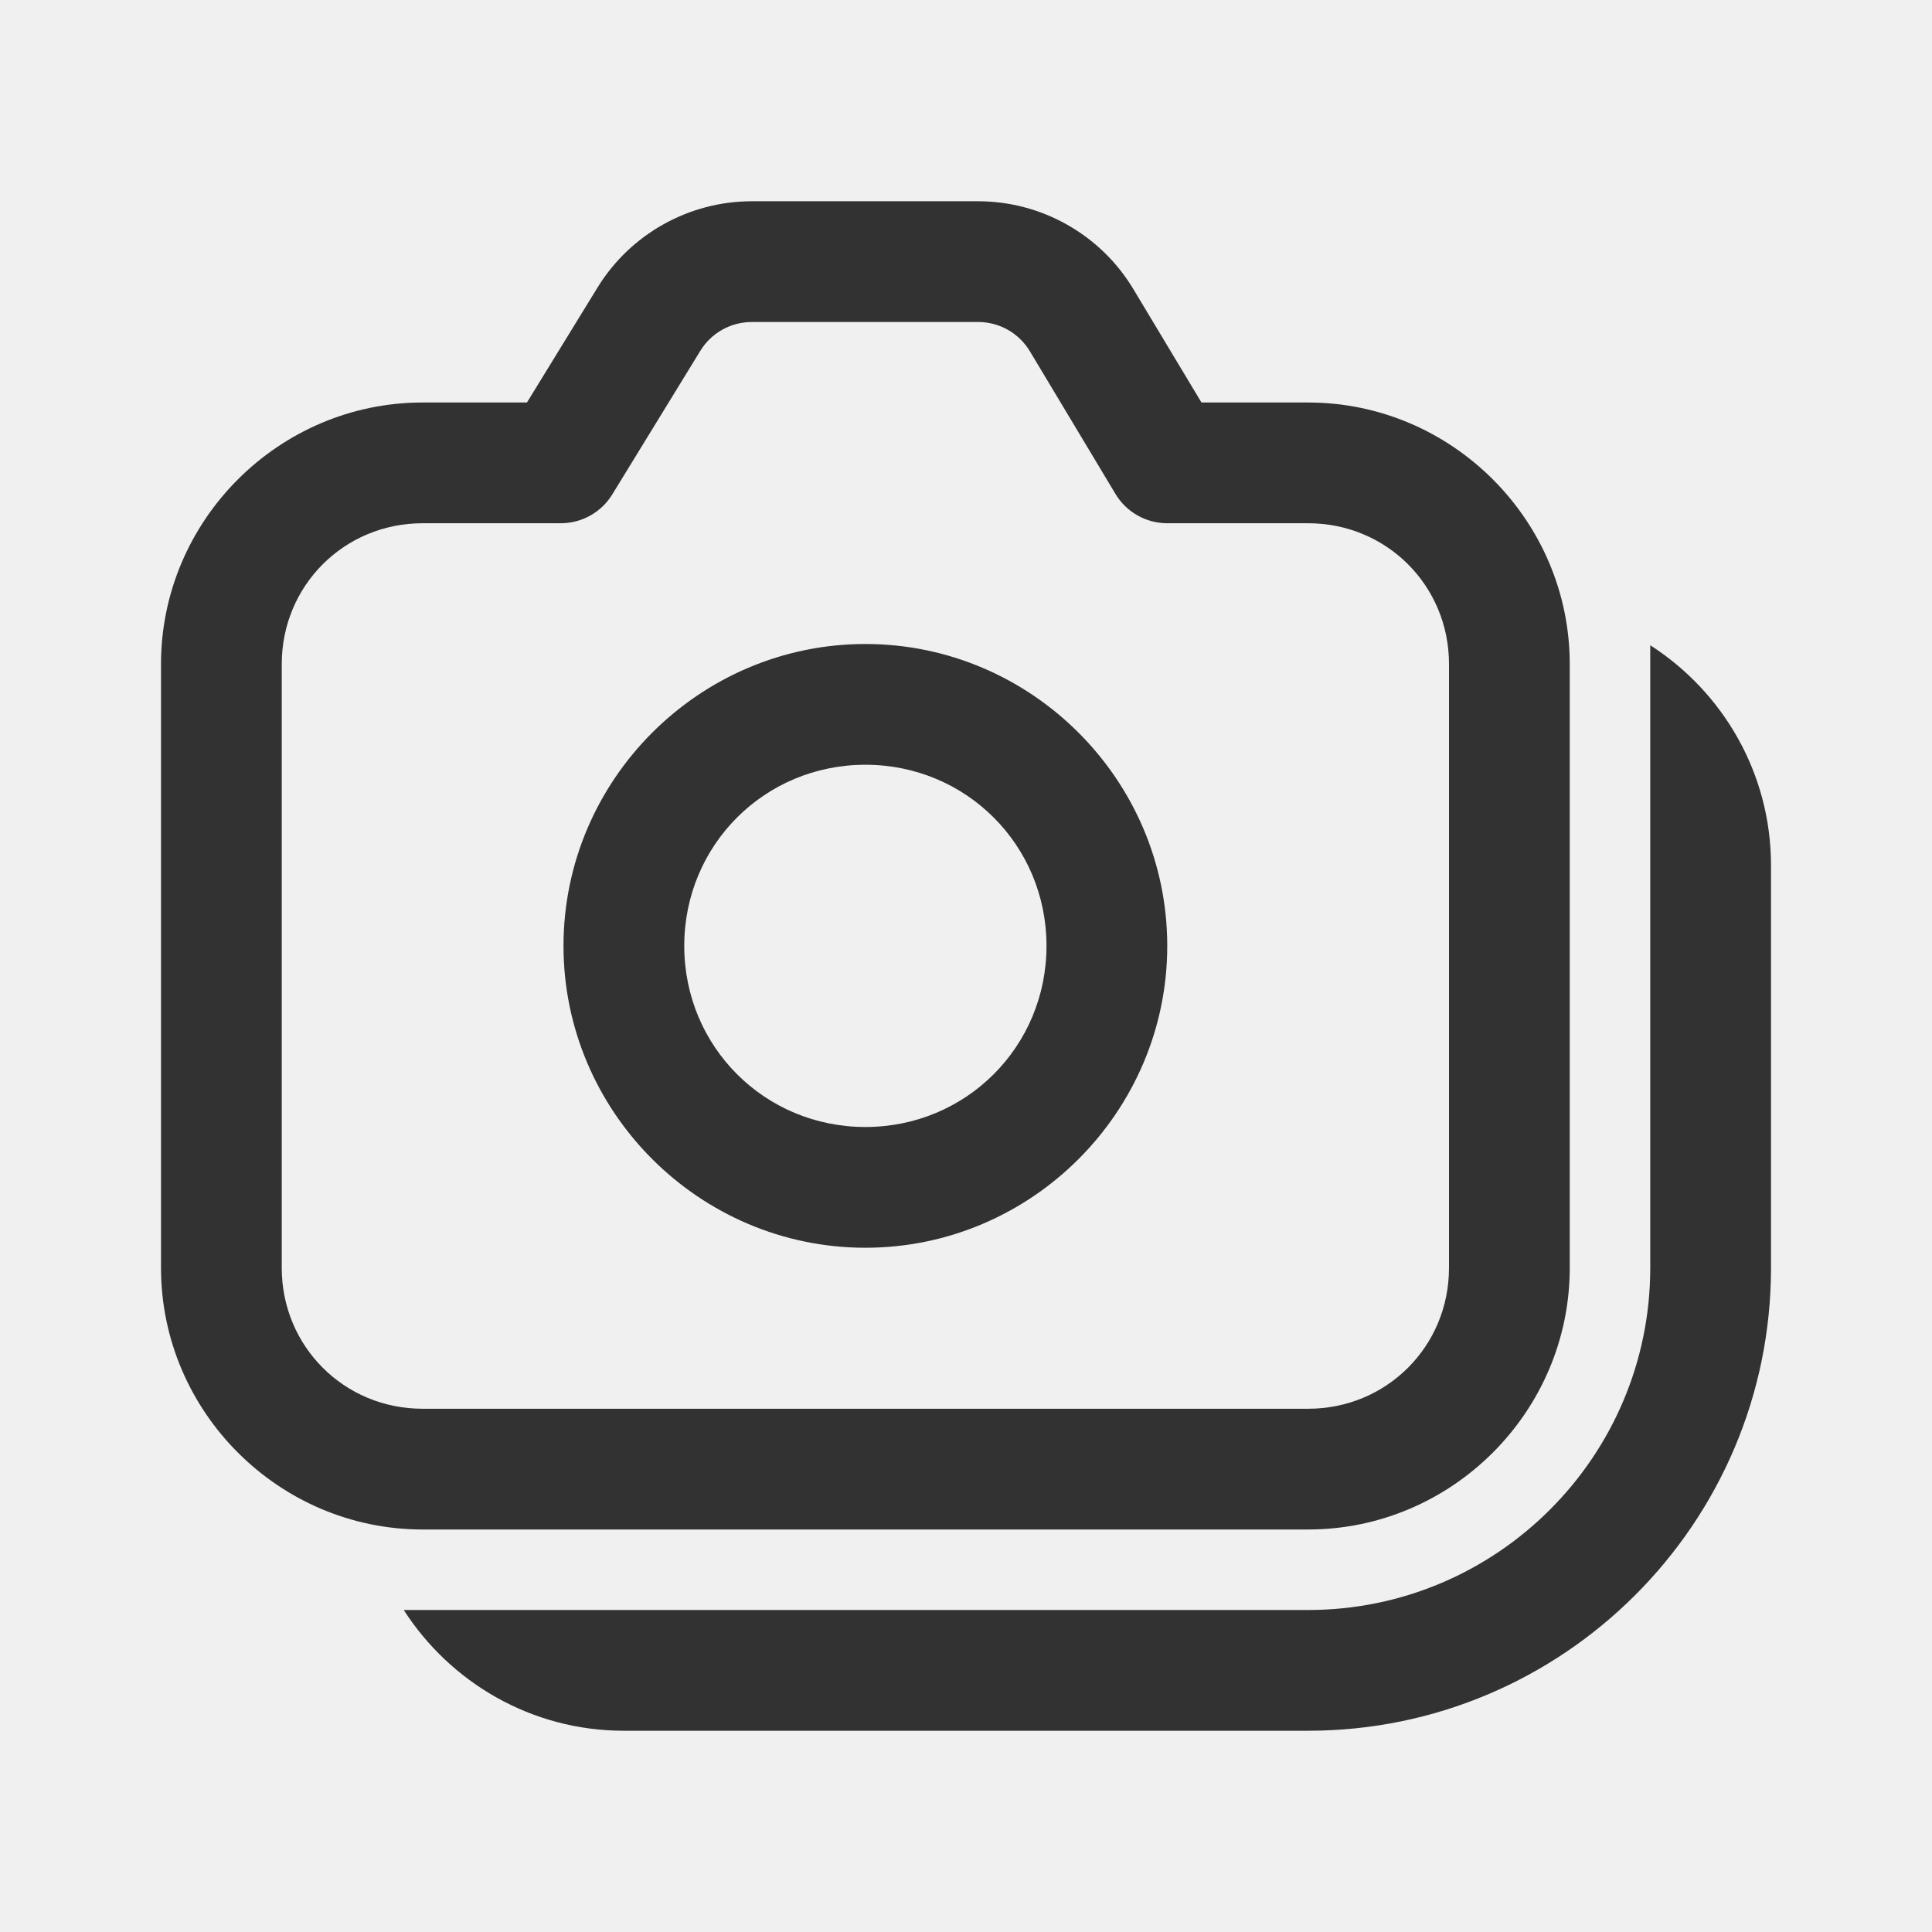
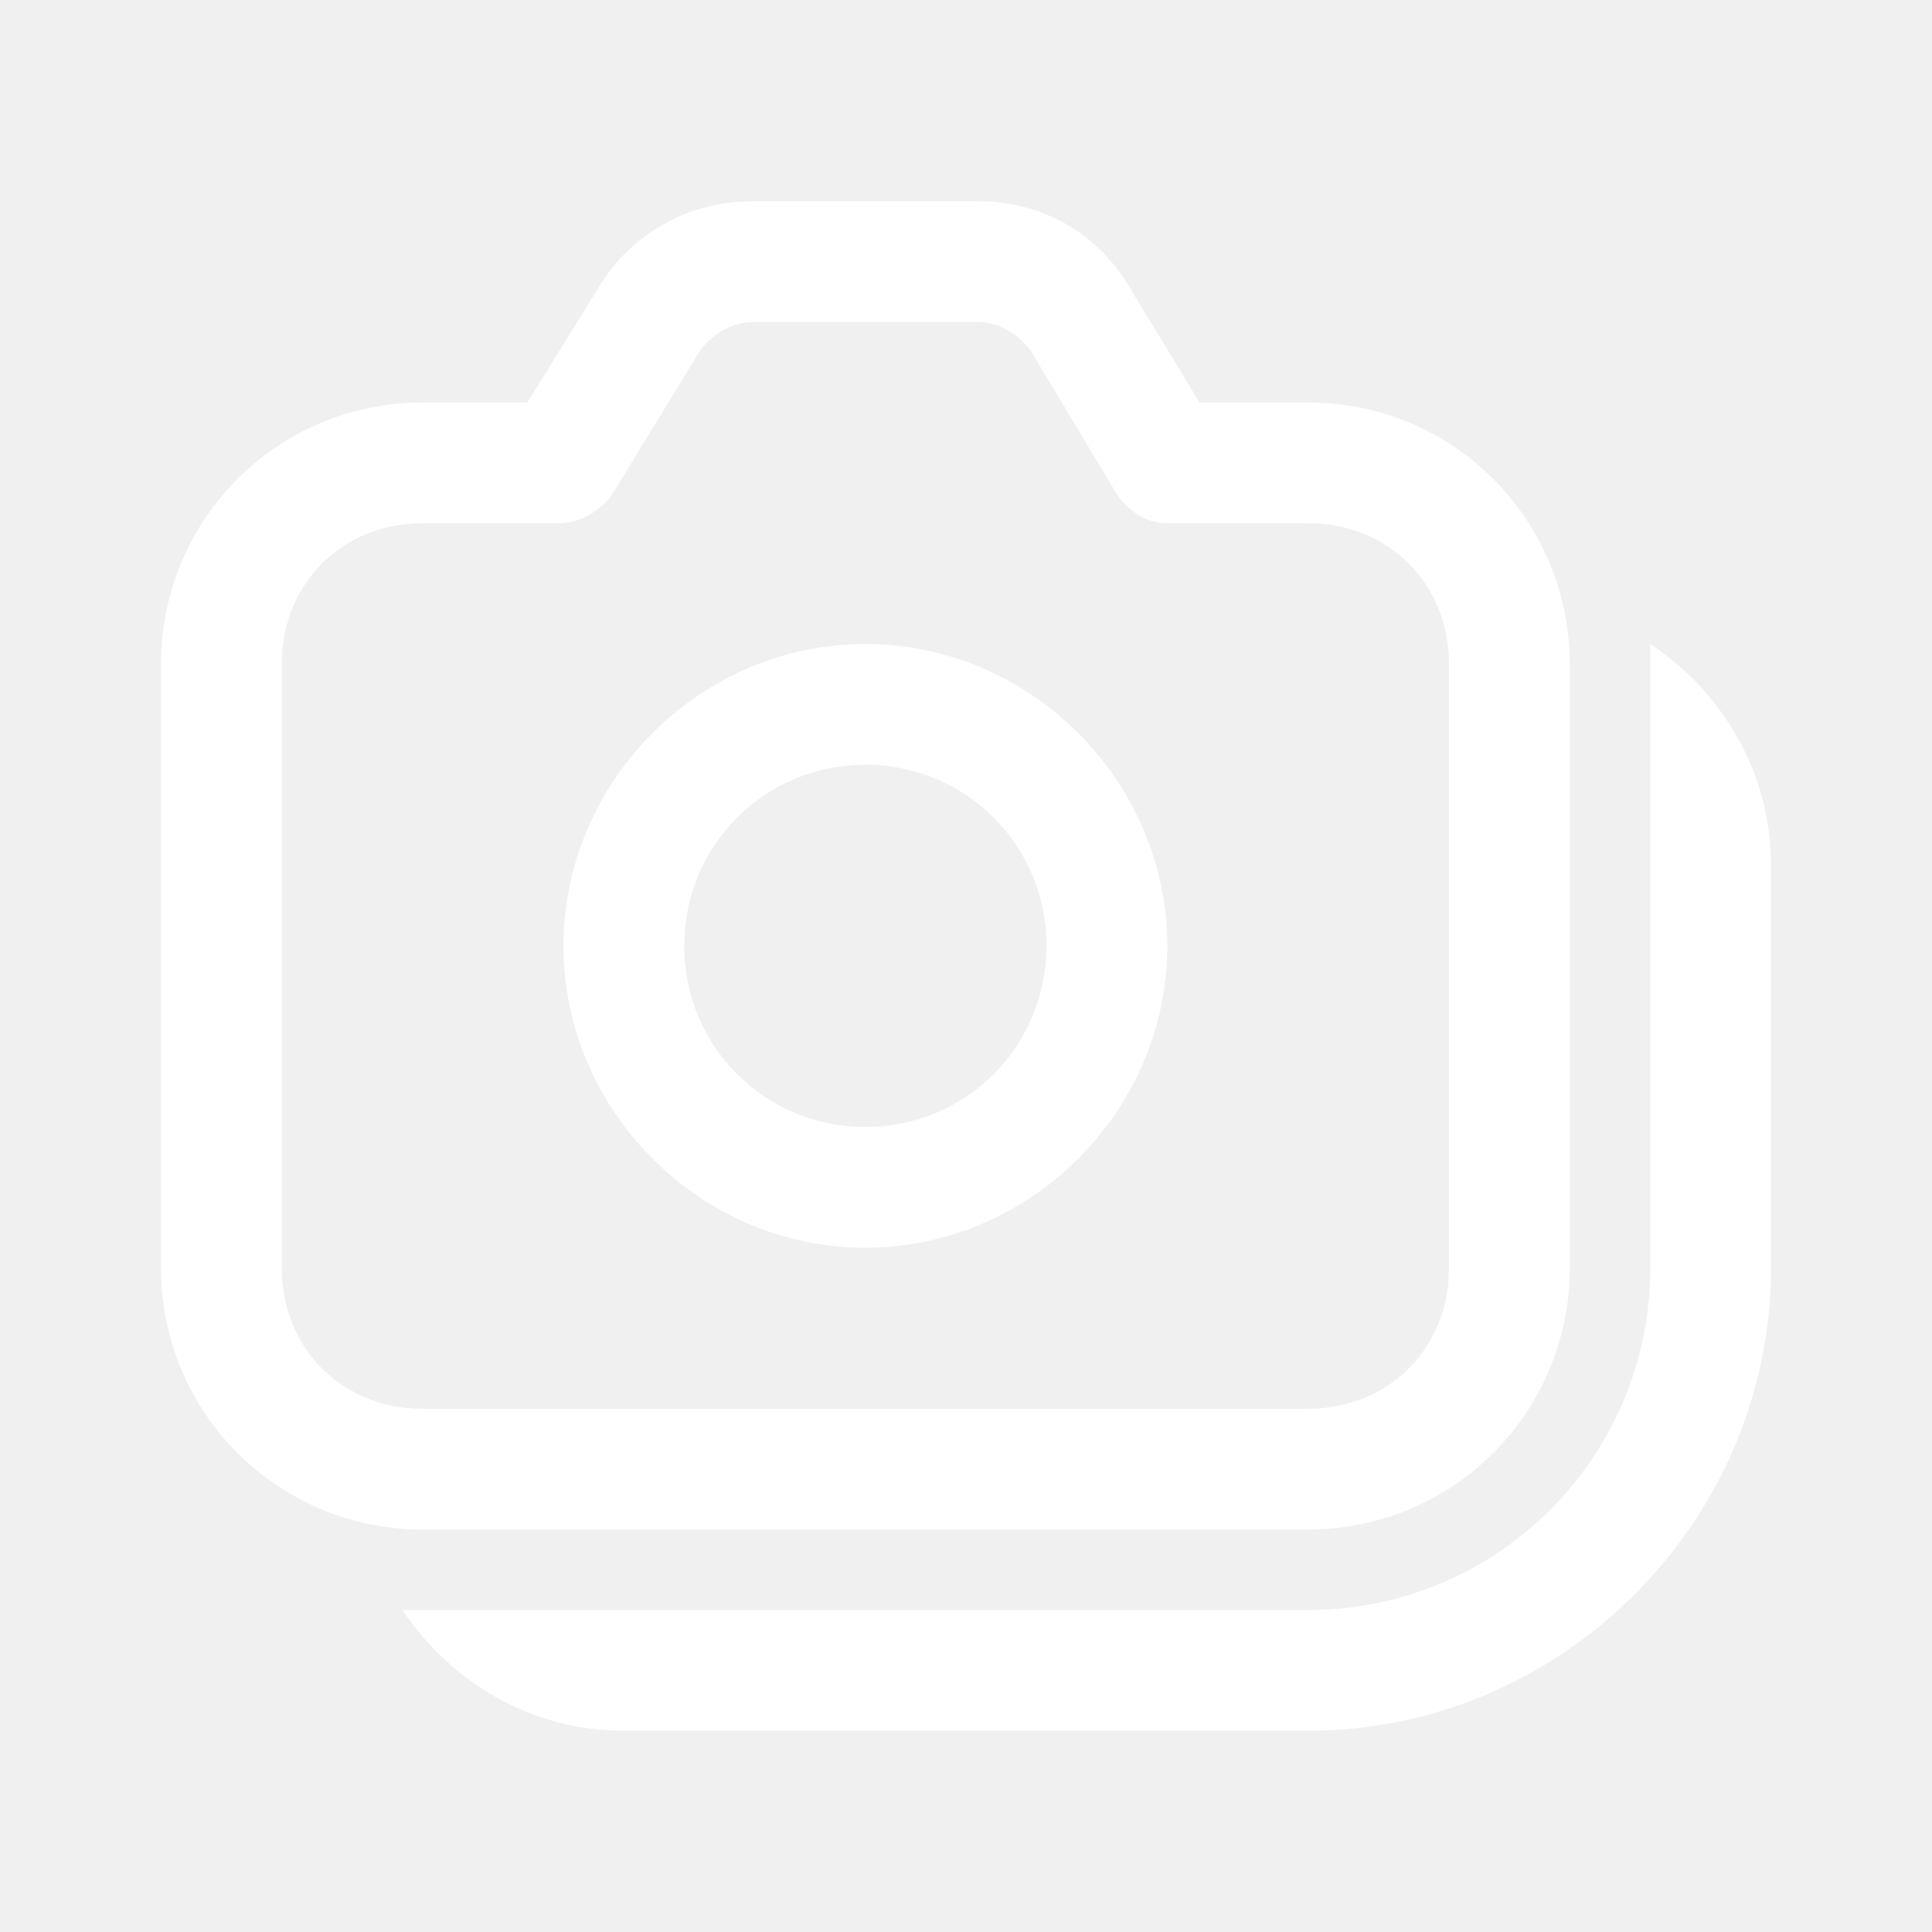
- <svg xmlns="http://www.w3.org/2000/svg" viewBox="0 0 48 48" fill="#323232">
-   <path d="M 18.68 5 C 17.117 5 15.661 5.814 14.844 7.146 L 13.092 10 L 10.5 10 C 6.928 10 4 12.928 4 16.5 L 4 31.5 C 4 35.072 6.928 38 10.5 38 L 32.5 38 C 36.072 38 39 35.072 39 31.5 L 39 16.5 C 39 12.928 36.072 10 32.5 10 L 29.85 10 L 28.16 7.186 C 27.348 5.831 25.879 5 24.301 5 L 18.68 5 z M 18.68 8 L 24.301 8 C 24.83 8 25.316 8.275 25.588 8.729 L 27.713 12.271 A 1.5 1.5 0 0 0 29 13 L 32.5 13 C 34.45 13 36 14.55 36 16.5 L 36 31.5 C 36 33.45 34.45 35 32.5 35 L 10.5 35 C 8.55 35 7 33.45 7 31.5 L 7 16.5 C 7 14.55 8.55 13 10.5 13 L 13.932 13 A 1.5 1.5 0 0 0 15.211 12.285 L 17.4 8.715 C 17.673 8.27 18.156 8 18.68 8 z M 21.5 16 C 17.376 16 14 19.376 14 23.5 C 14 27.624 17.376 31 21.5 31 C 25.624 31 29 27.624 29 23.5 C 29 19.376 25.624 16 21.5 16 z M 41 16.031 L 41 31.5 C 41 36.187 37.187 40 32.5 40 L 10.031 40 C 11.188 41.801 13.205 43 15.5 43 L 32.5 43 C 38.841 43 44 37.841 44 31.5 L 44 21.5 C 44 19.205 42.801 17.187 41 16.031 z M 21.5 19 C 24.003 19 26 20.997 26 23.5 C 26 26.003 24.003 28 21.5 28 C 18.997 28 17 26.003 17 23.5 C 17 20.997 18.997 19 21.5 19 z" fill="#323232" />
+ <svg xmlns="http://www.w3.org/2000/svg" version="1.1" id="Layer_1" x="0px" y="0px" viewBox="0 0 48 48" style="enable-background:new 0 0 48 48;" xml:space="preserve">
+   <style type="text/css">
+ 	.st0{fill:#FFFFFF;}
+ </style>
+   <path class="st0" d="M18.7,5c-1.6,0-3,0.8-3.8,2.1L13.1,10h-2.6C6.9,10,4,12.9,4,16.5v15c0,3.6,2.9,6.5,6.5,6.5h22  c3.6,0,6.5-2.9,6.5-6.5v-15c0-3.6-2.9-6.5-6.5-6.5h-2.7l-1.7-2.8C27.3,5.8,25.9,5,24.3,5H18.7z M18.7,8h5.6c0.5,0,1,0.3,1.3,0.7  l2.1,3.5C28,12.7,28.5,13,29,13h3.5c2,0,3.5,1.5,3.5,3.5v15c0,2-1.5,3.5-3.5,3.5h-22c-2,0-3.5-1.5-3.5-3.5v-15c0-2,1.5-3.5,3.5-3.5  h3.4c0.5,0,1-0.3,1.3-0.7l2.2-3.6C17.7,8.3,18.2,8,18.7,8z M21.5,16c-4.1,0-7.5,3.4-7.5,7.5s3.4,7.5,7.5,7.5s7.5-3.4,7.5-7.5  S25.6,16,21.5,16z M41,16v15.5c0,4.7-3.8,8.5-8.5,8.5H10c1.2,1.8,3.2,3,5.5,3h17C38.8,43,44,37.8,44,31.5v-10  C44,19.2,42.8,17.2,41,16z M21.5,19c2.5,0,4.5,2,4.5,4.5S24,28,21.5,28S17,26,17,23.5S19,19,21.5,19z" />
</svg>
